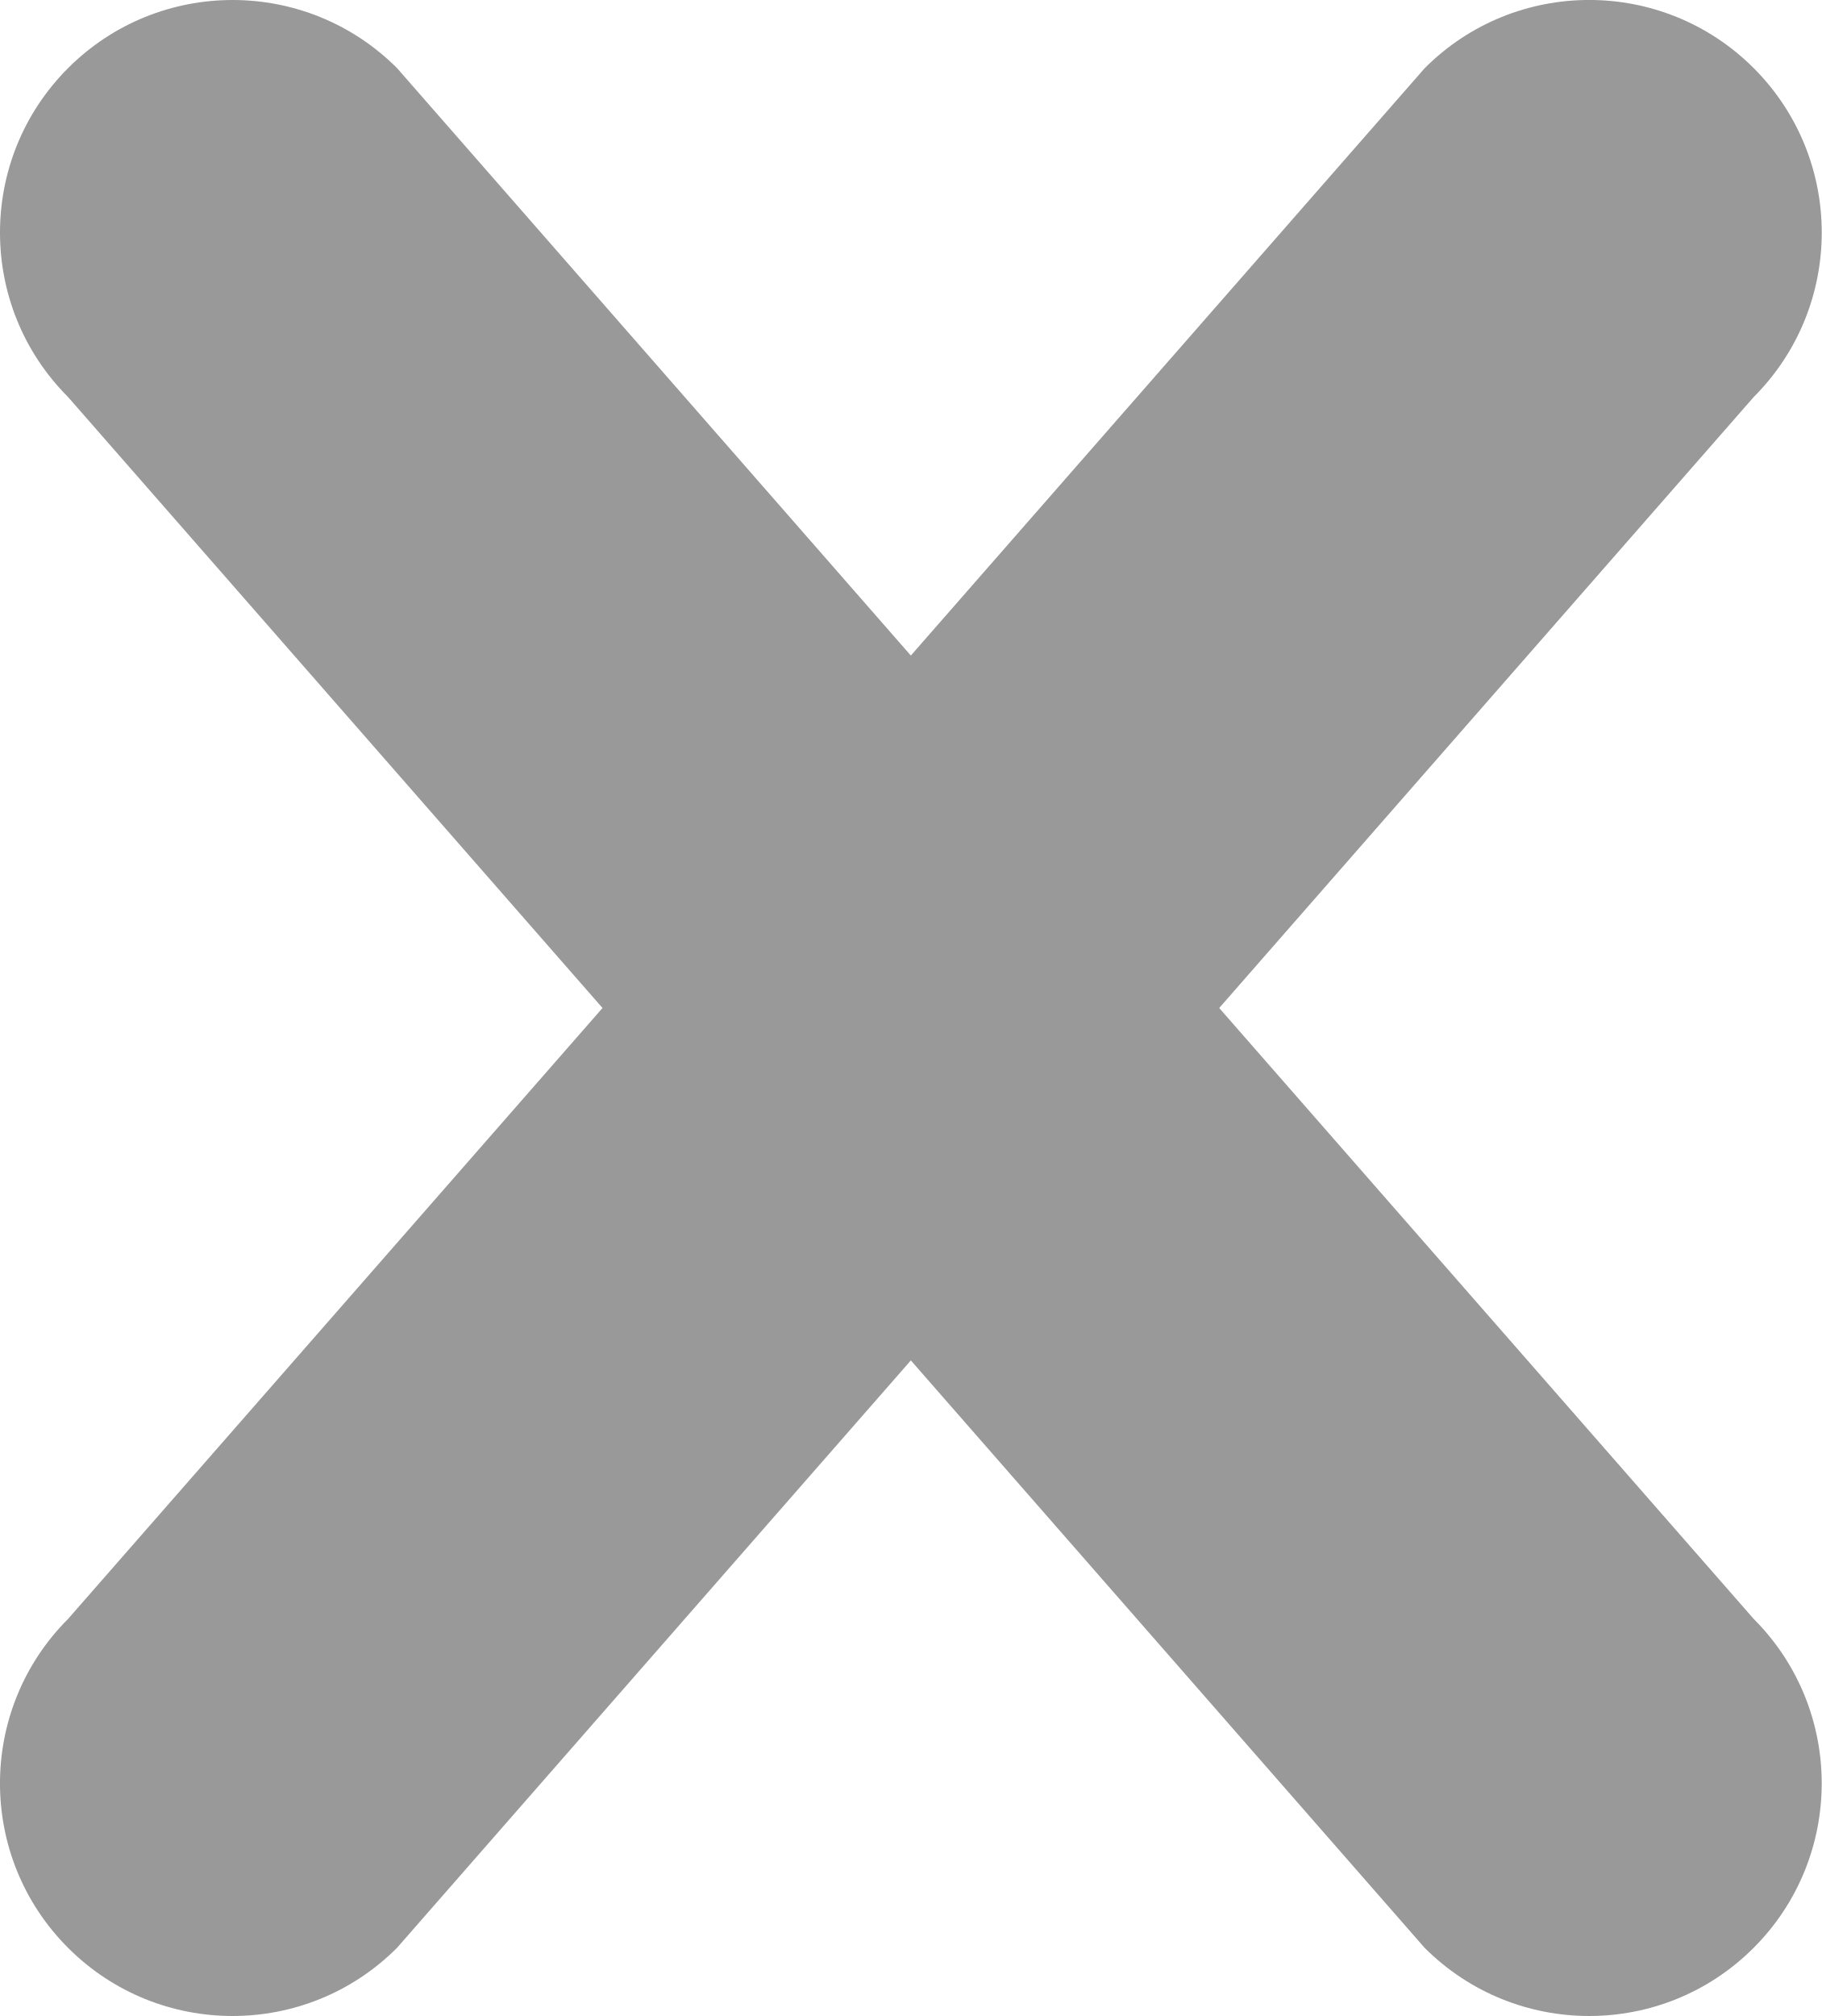
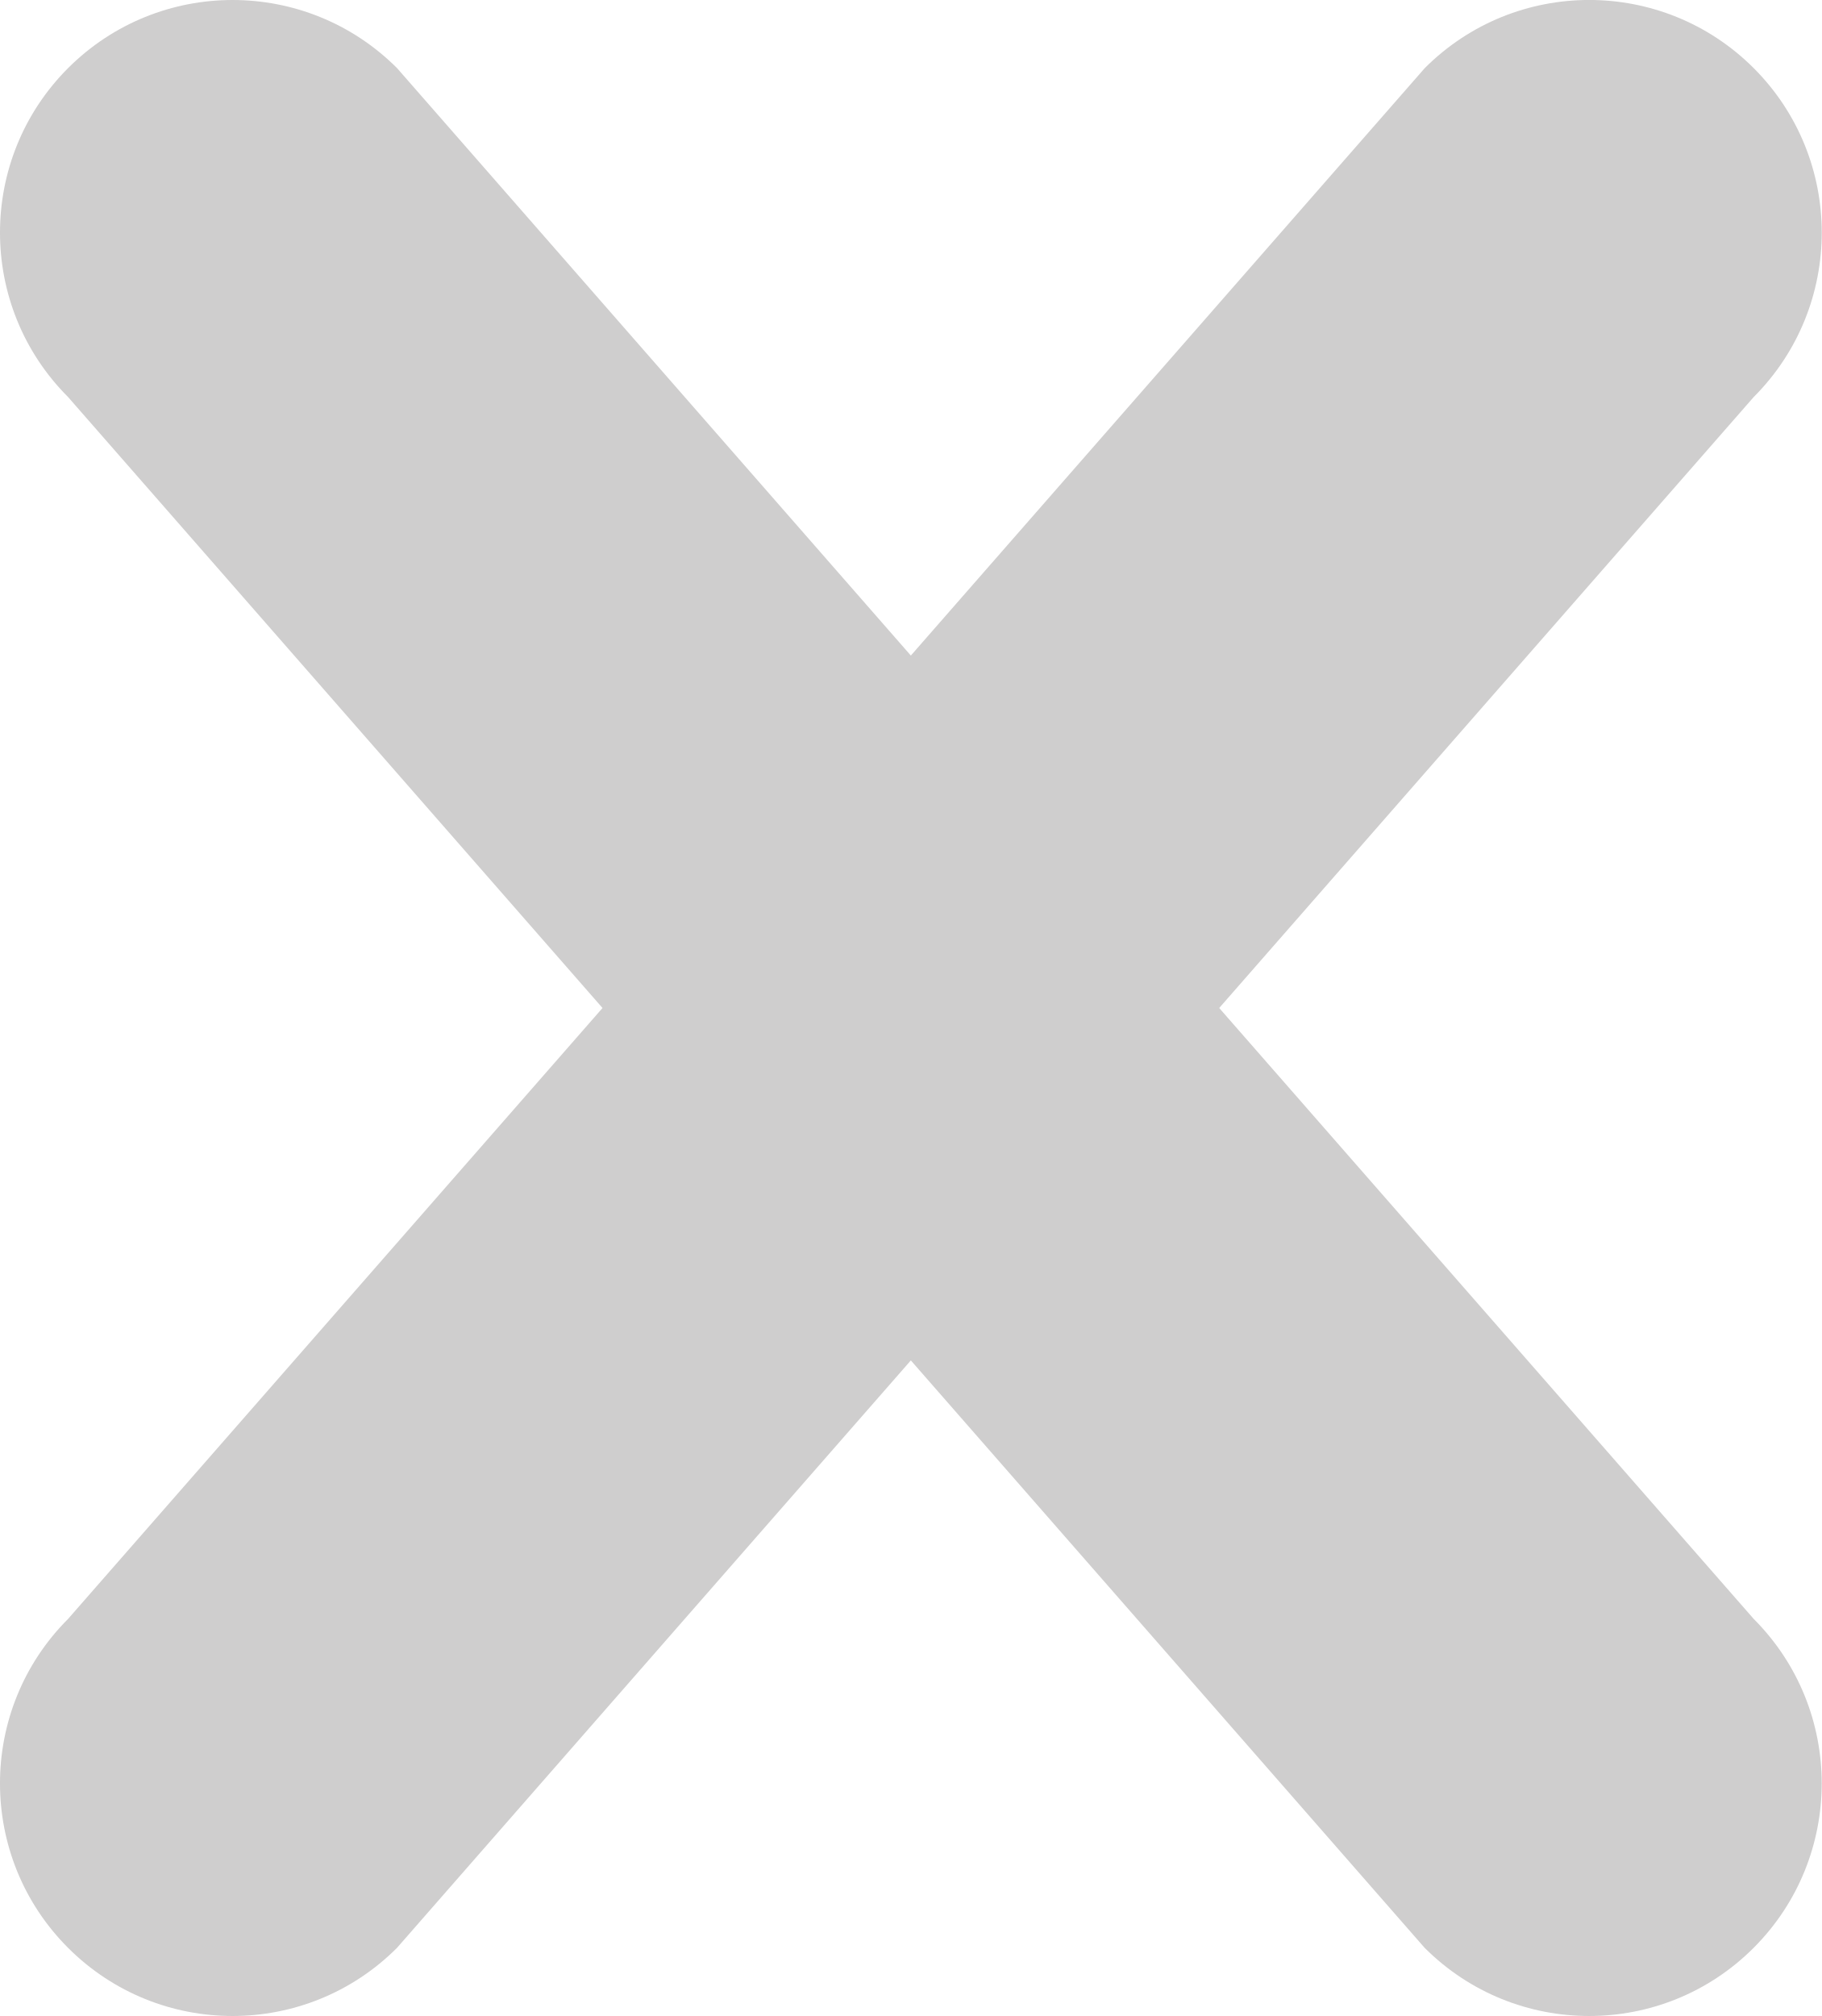
<svg xmlns="http://www.w3.org/2000/svg" version="1.1" id="All_glyphs" x="0px" y="0px" width="47px" height="52px" viewBox="0 0 47 52" enable-background="new 0 0 47 52" xml:space="preserve">
  <g>
-     <path fill="#999999" d="M45.245,41.757L31.456,26l13.789-15.758c2.342-2.344,2.342-6.143,0-8.486   c-2.346-2.343-6.145-2.342-8.486,0.001L23.5,16.909L10.244,1.757C7.901-0.585,4.102-0.586,1.757,1.756   c-2.343,2.344-2.343,6.143,0,8.486L15.545,26L1.757,41.757c-2.343,2.343-2.343,6.142-0.001,8.485c2.344,2.344,6.143,2.344,8.487,0   L23.5,35.09l13.256,15.152c2.346,2.344,6.145,2.344,8.488,0C47.586,47.898,47.586,44.1,45.245,41.757z" />
+     <path fill="#CFCECE" d="M45.245,41.757L31.456,26l13.789-15.758c2.342-2.344,2.342-6.143,0-8.486   c-2.346-2.343-6.145-2.342-8.486,0.001L23.5,16.909L10.244,1.757C7.901-0.585,4.102-0.586,1.757,1.756   c-2.343,2.344-2.343,6.143,0,8.486L15.545,26L1.757,41.757c-2.343,2.343-2.343,6.142-0.001,8.485c2.344,2.344,6.143,2.344,8.487,0   L23.5,35.09l13.256,15.152c2.346,2.344,6.145,2.344,8.488,0C47.586,47.898,47.586,44.1,45.245,41.757z" />
  </g>
</svg>
